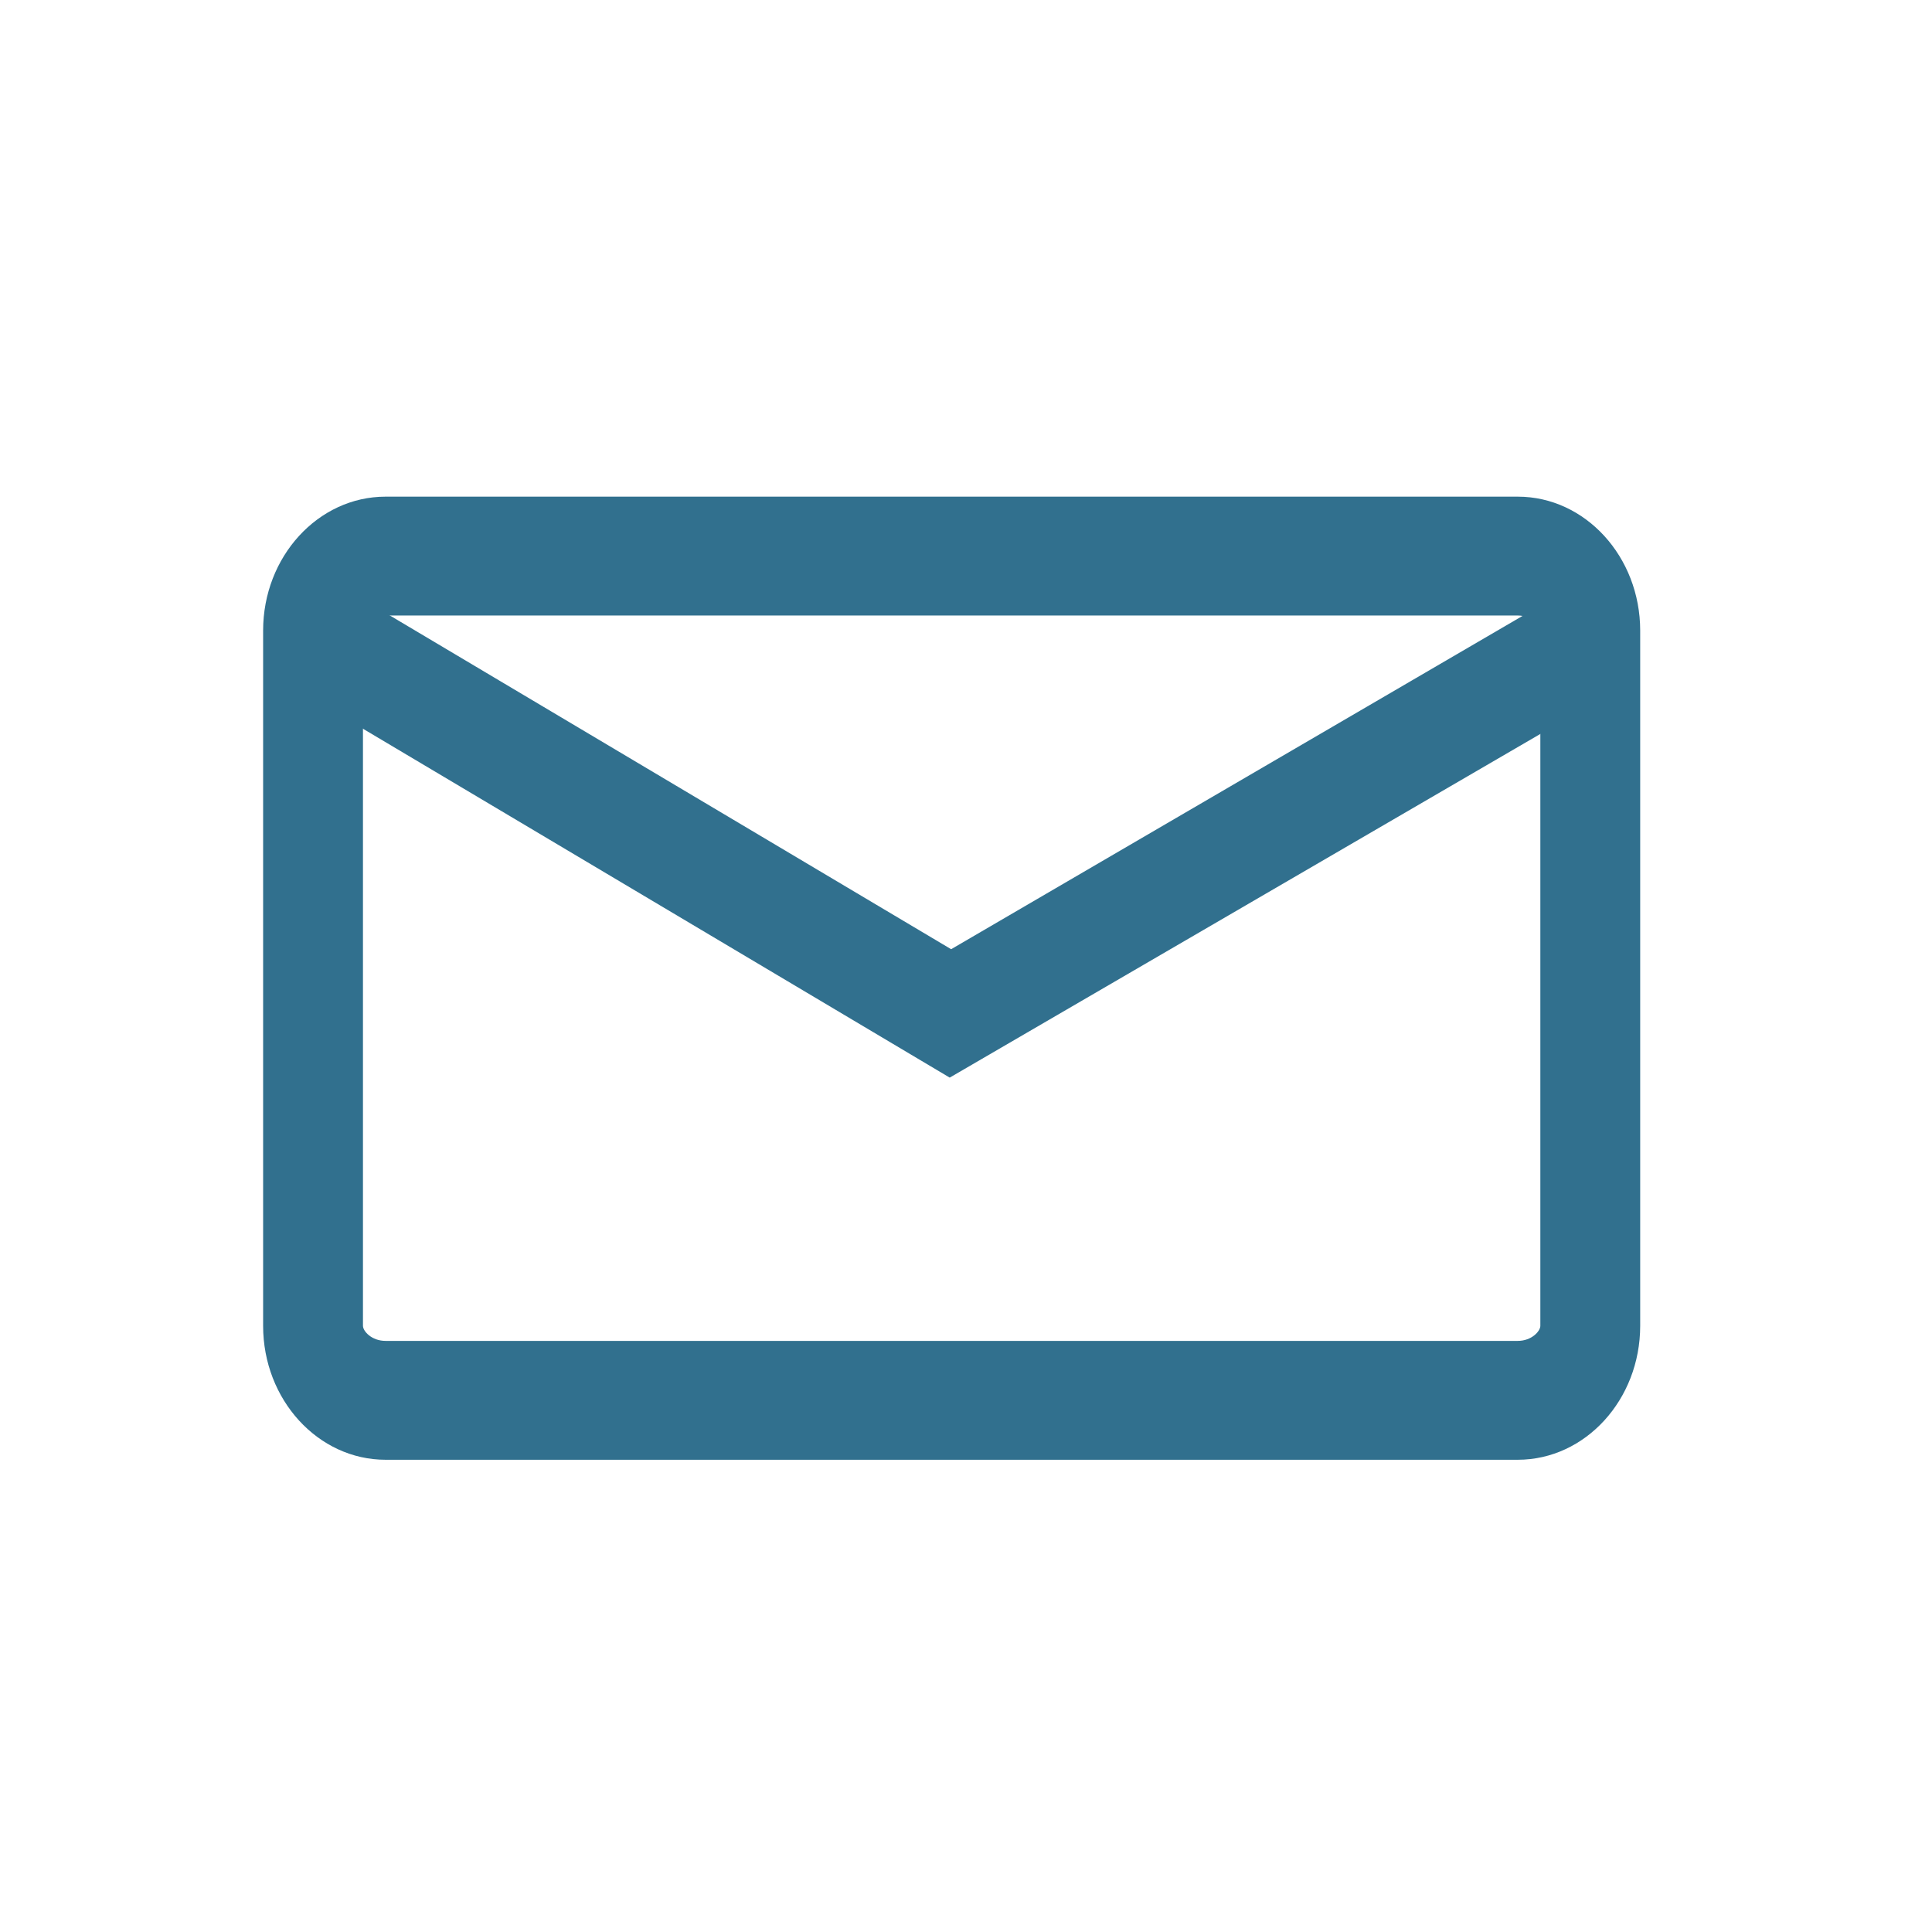
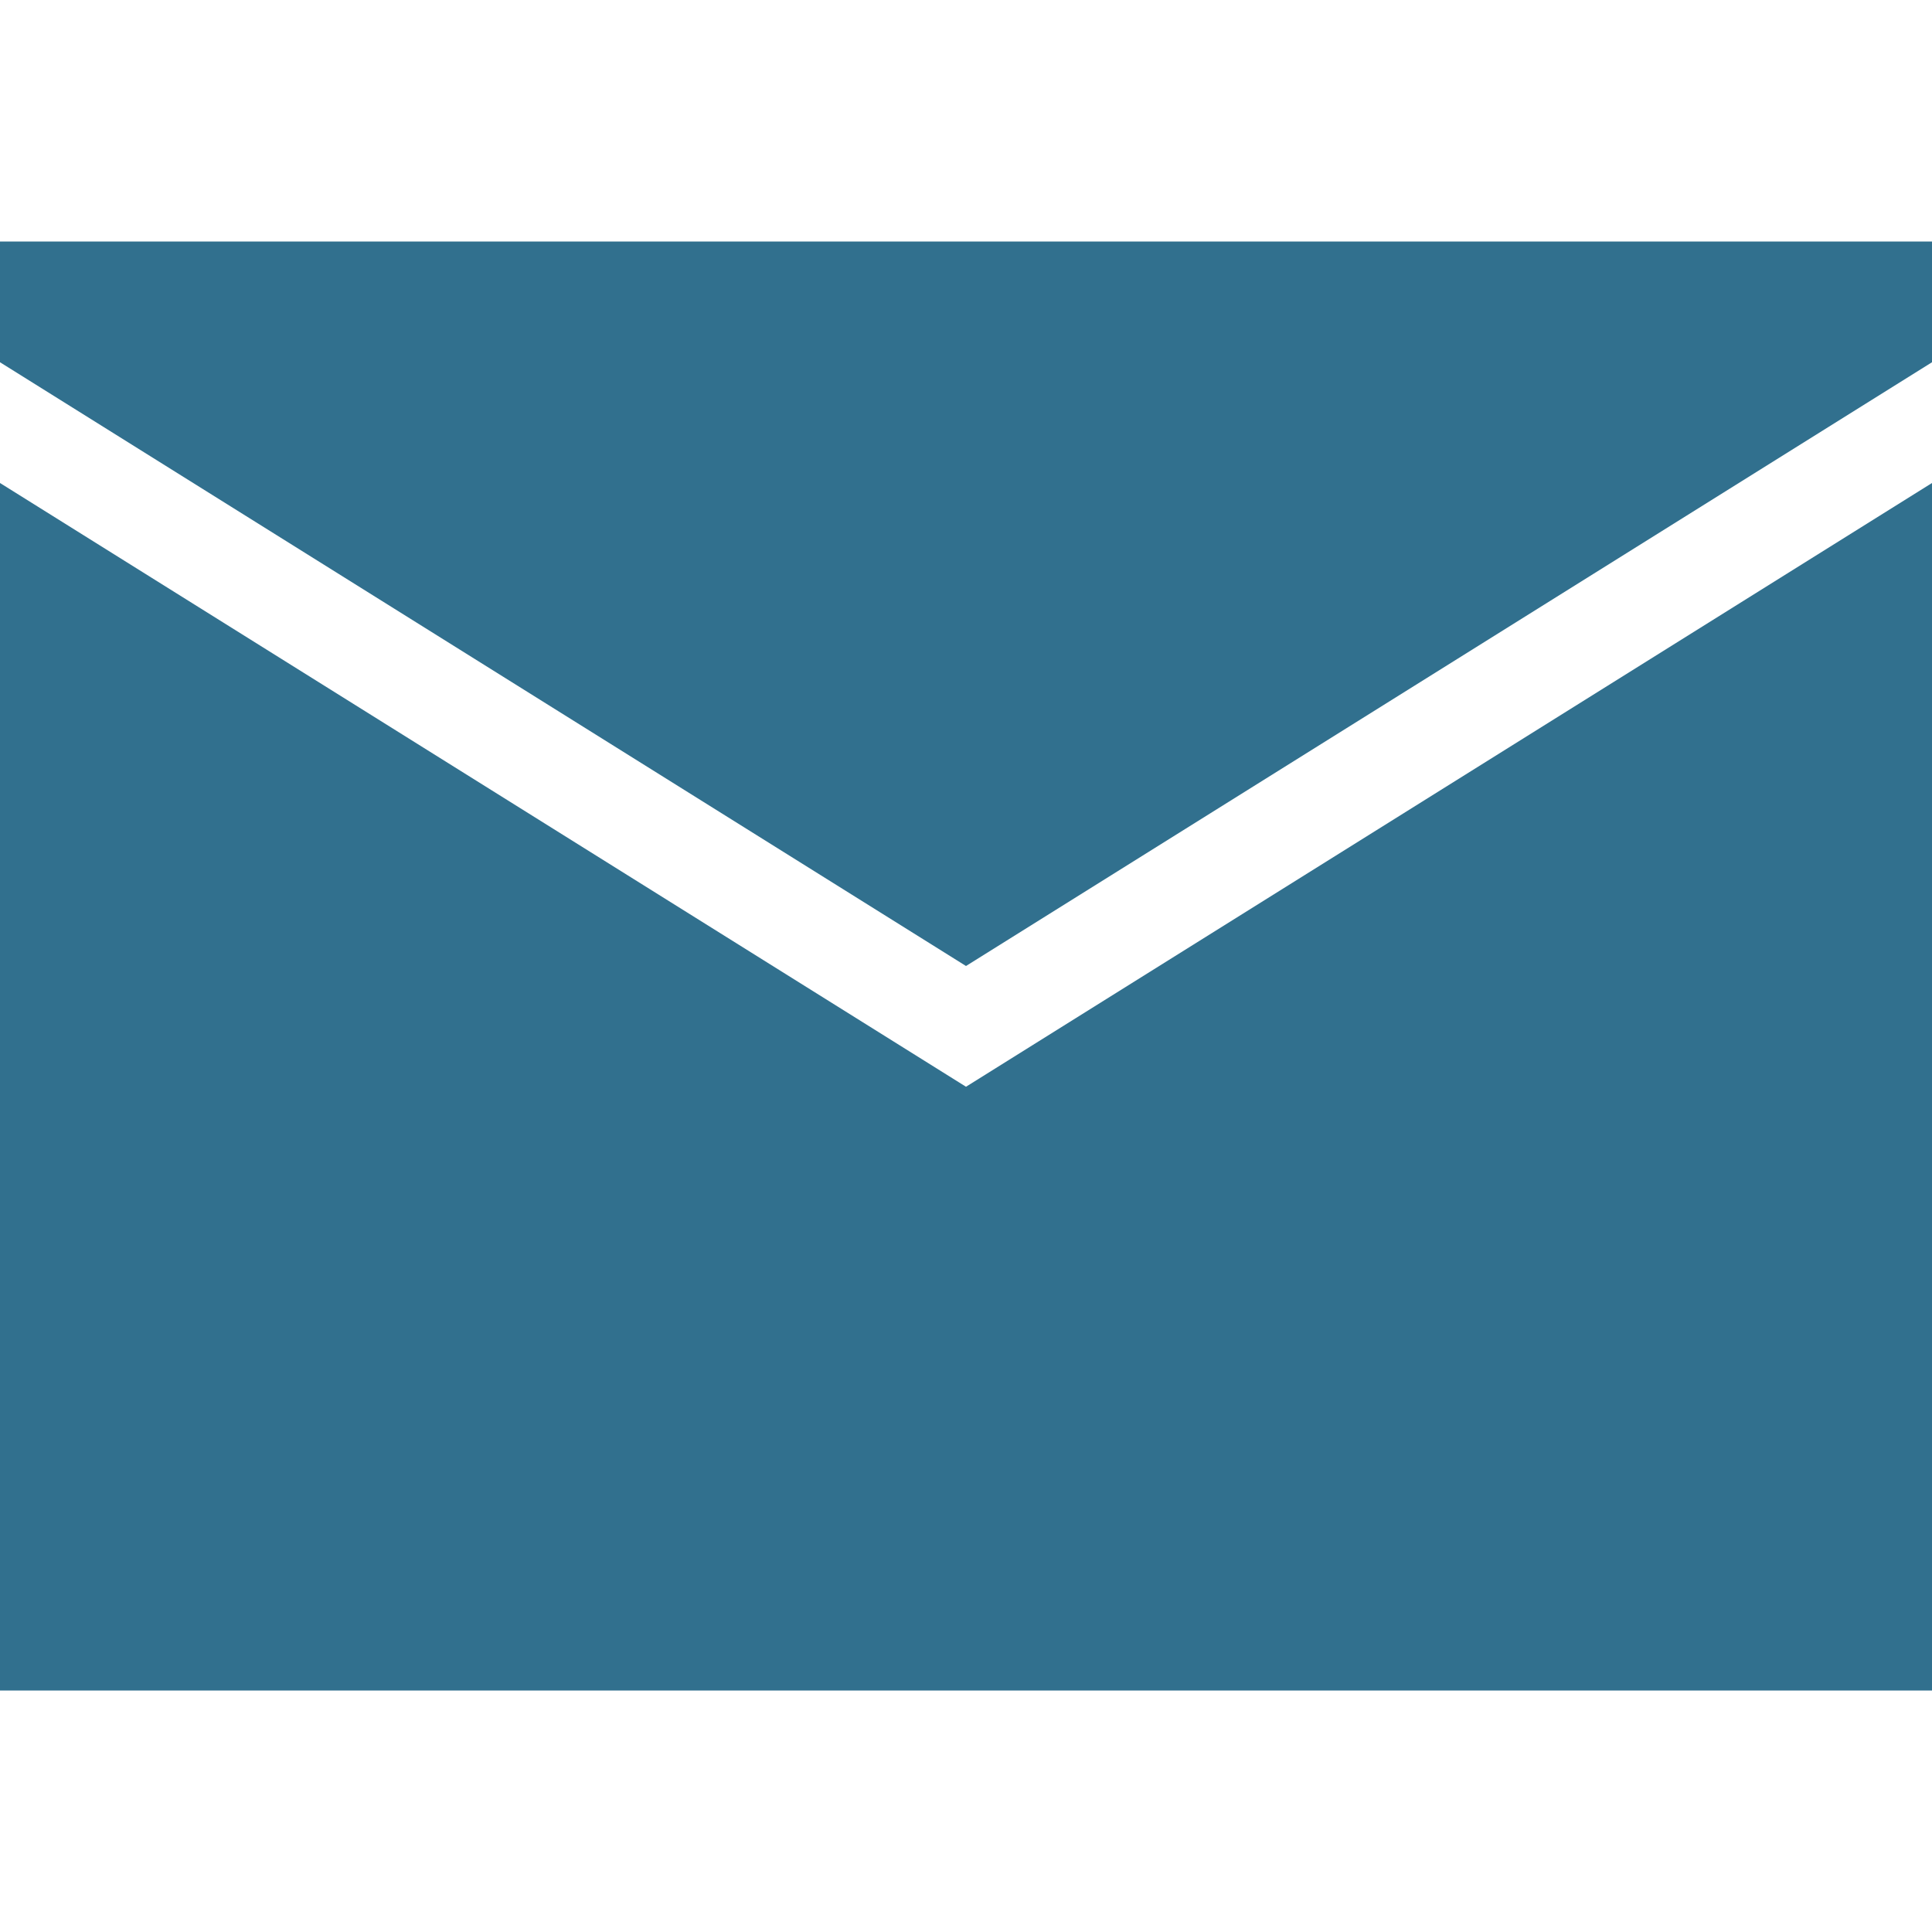
- <svg xmlns="http://www.w3.org/2000/svg" width="100" height="100">
+ <svg xmlns="http://www.w3.org/2000/svg" width="16" height="16">
  <g>
    <rect fill="none" id="canvas_background" height="402" width="582" y="-1" x="-1" />
  </g>
  <g>
-     <path fill="#31708e" id="svg_2" d="m78.559,75.557l-58.603,0c-3.493,0 -6.337,-3.109 -6.337,-6.932l0,-35.986c0,-3.821 2.844,-6.932 6.337,-6.932l58.603,0c3.494,0 6.337,3.11 6.337,6.932l0,35.986c0,3.822 -2.843,6.932 -6.337,6.932zm-58.603,-43.699c-0.724,0 -1.169,0.505 -1.169,0.78l0,35.986c0,0.275 0.445,0.78 1.169,0.78l58.603,0c0.724,0 1.169,-0.505 1.169,-0.78l0,-35.985c0,-0.275 -0.445,-0.78 -1.169,-0.78l-58.603,0l0,-0.001z" />
-     <polygon fill="#31708e" id="svg_3" points="81,30.6 49.231,49.131 18.08,30.609 14.604,35.232 49.157,55.777 84.435,35.25  " />
+     <polygon fill="#31708e" id="svg_1" points="0,4 0,14 16,14 16,4 8,9 " />
+     <polygon fill="#31708e" id="svg_2" points="0,3 8,8 16,3 16,2 0,2 " />
  </g>
</svg>
